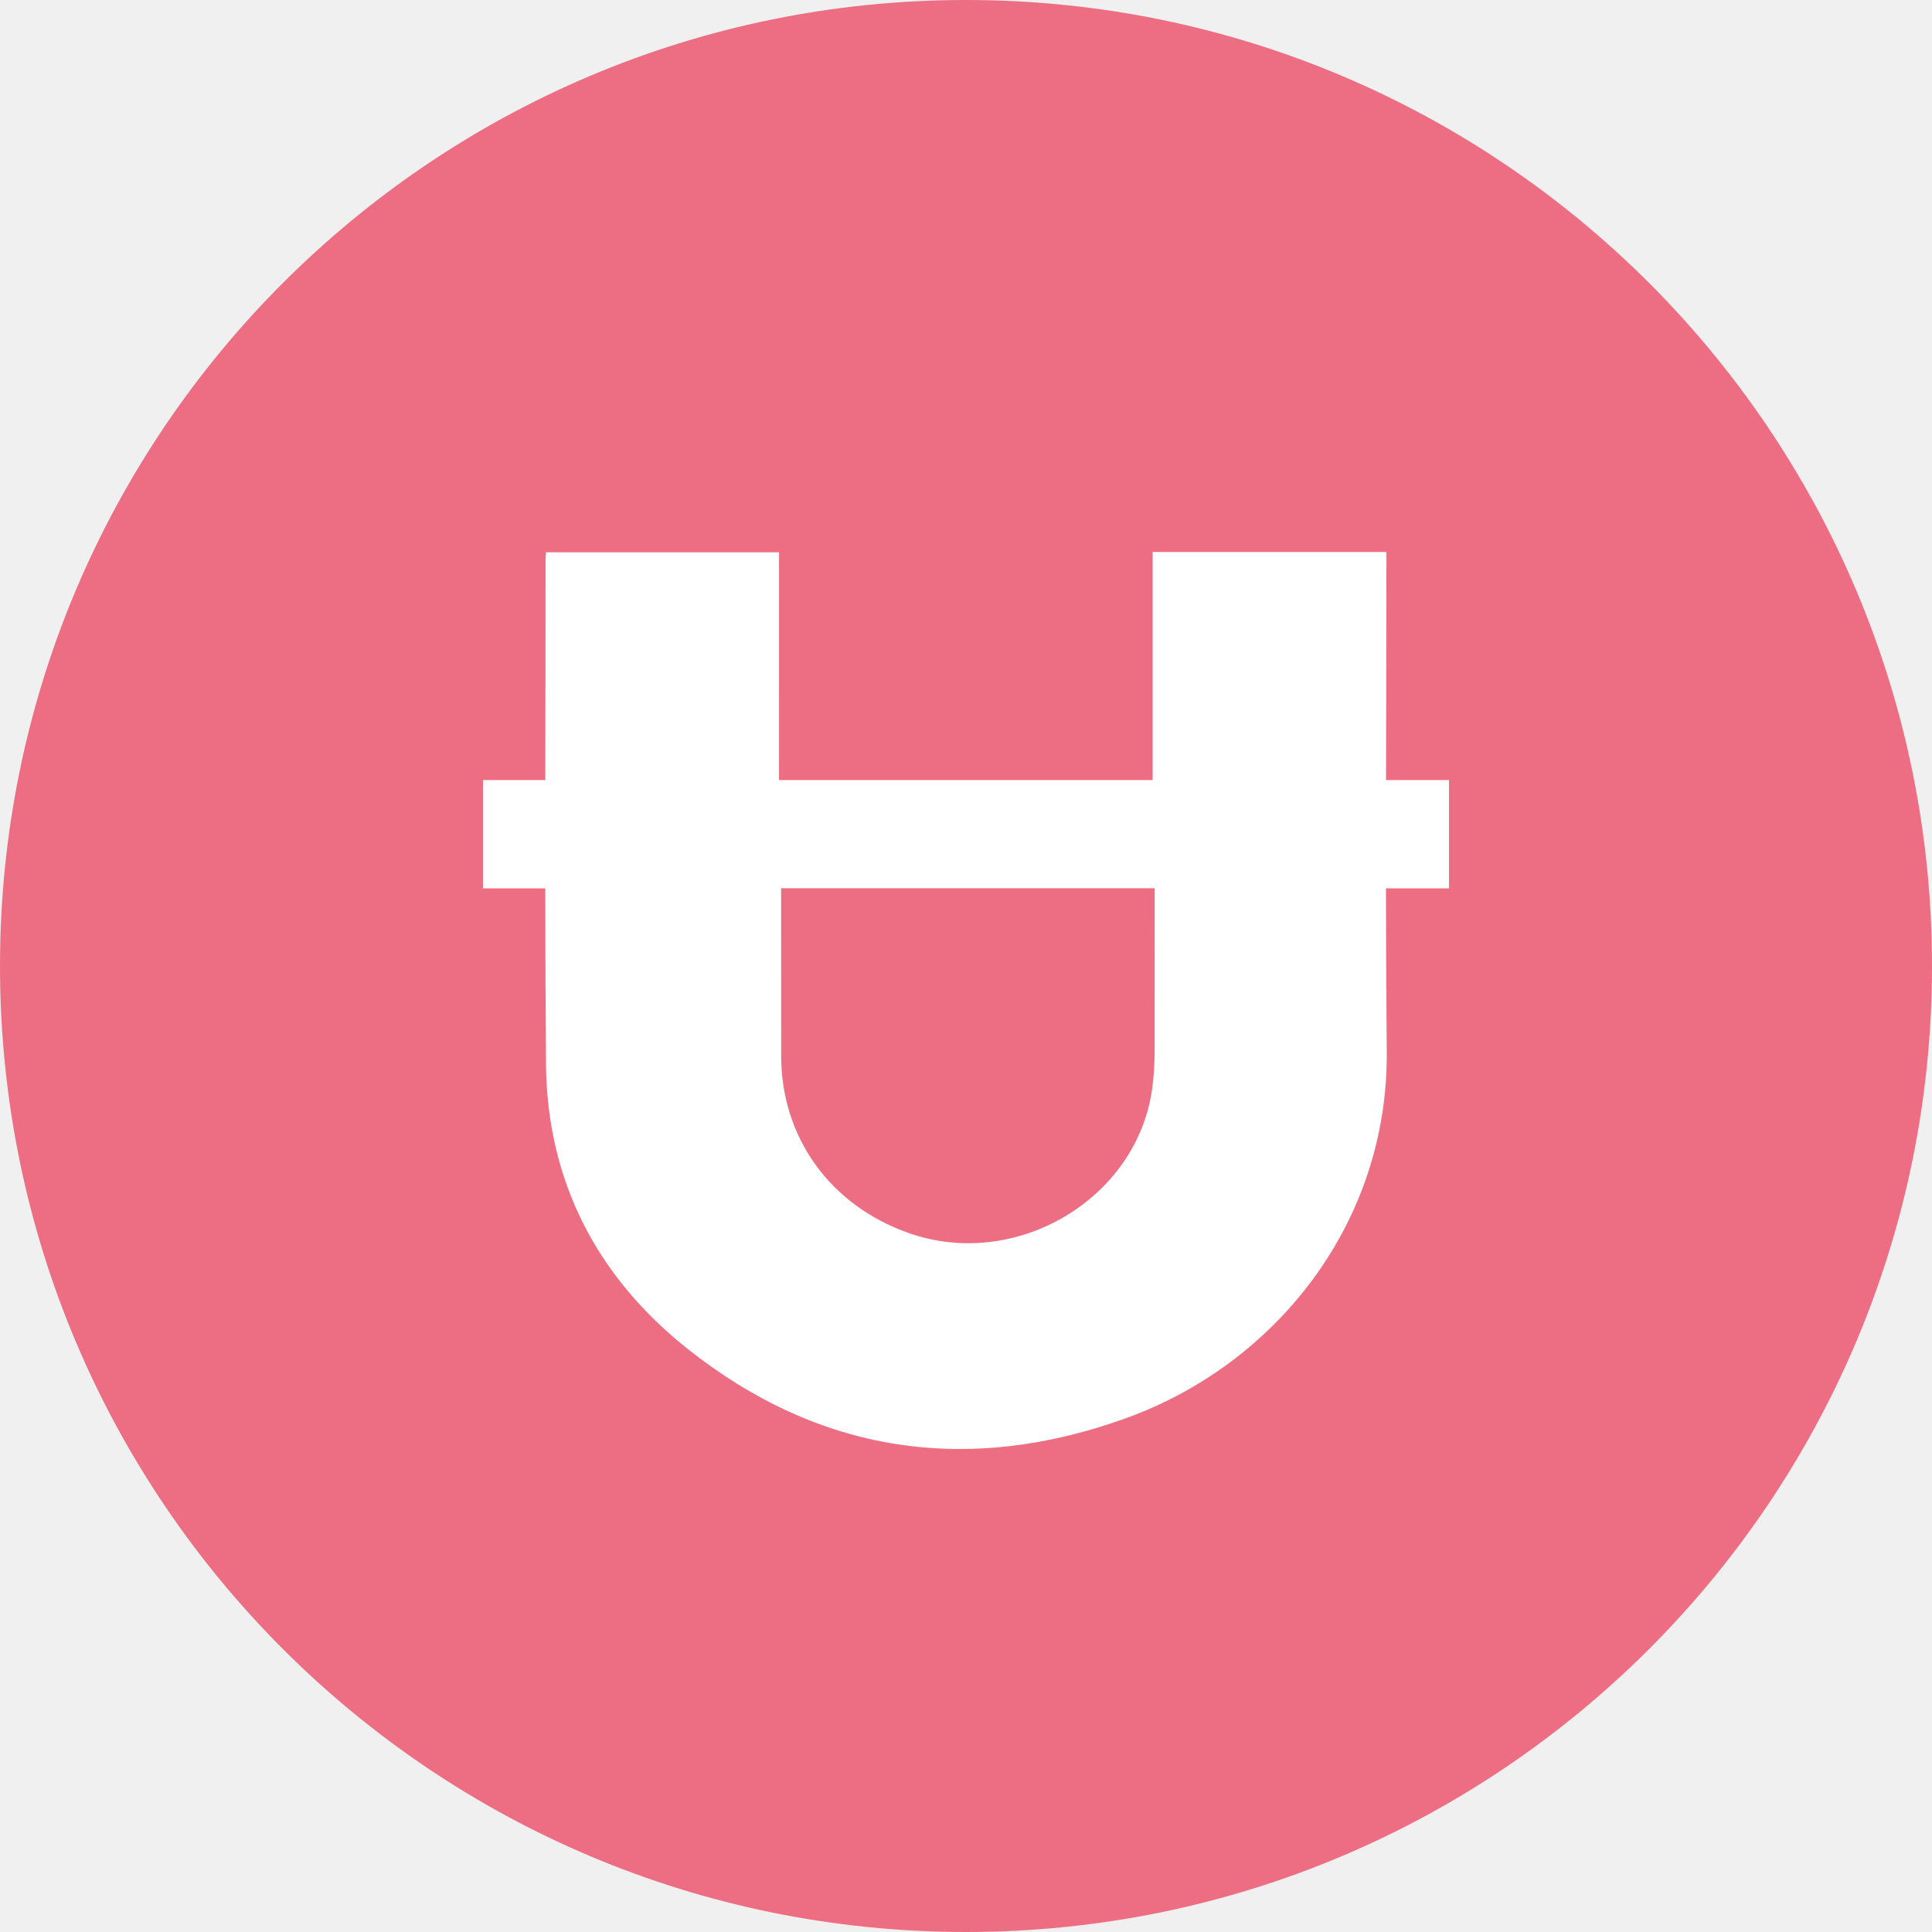
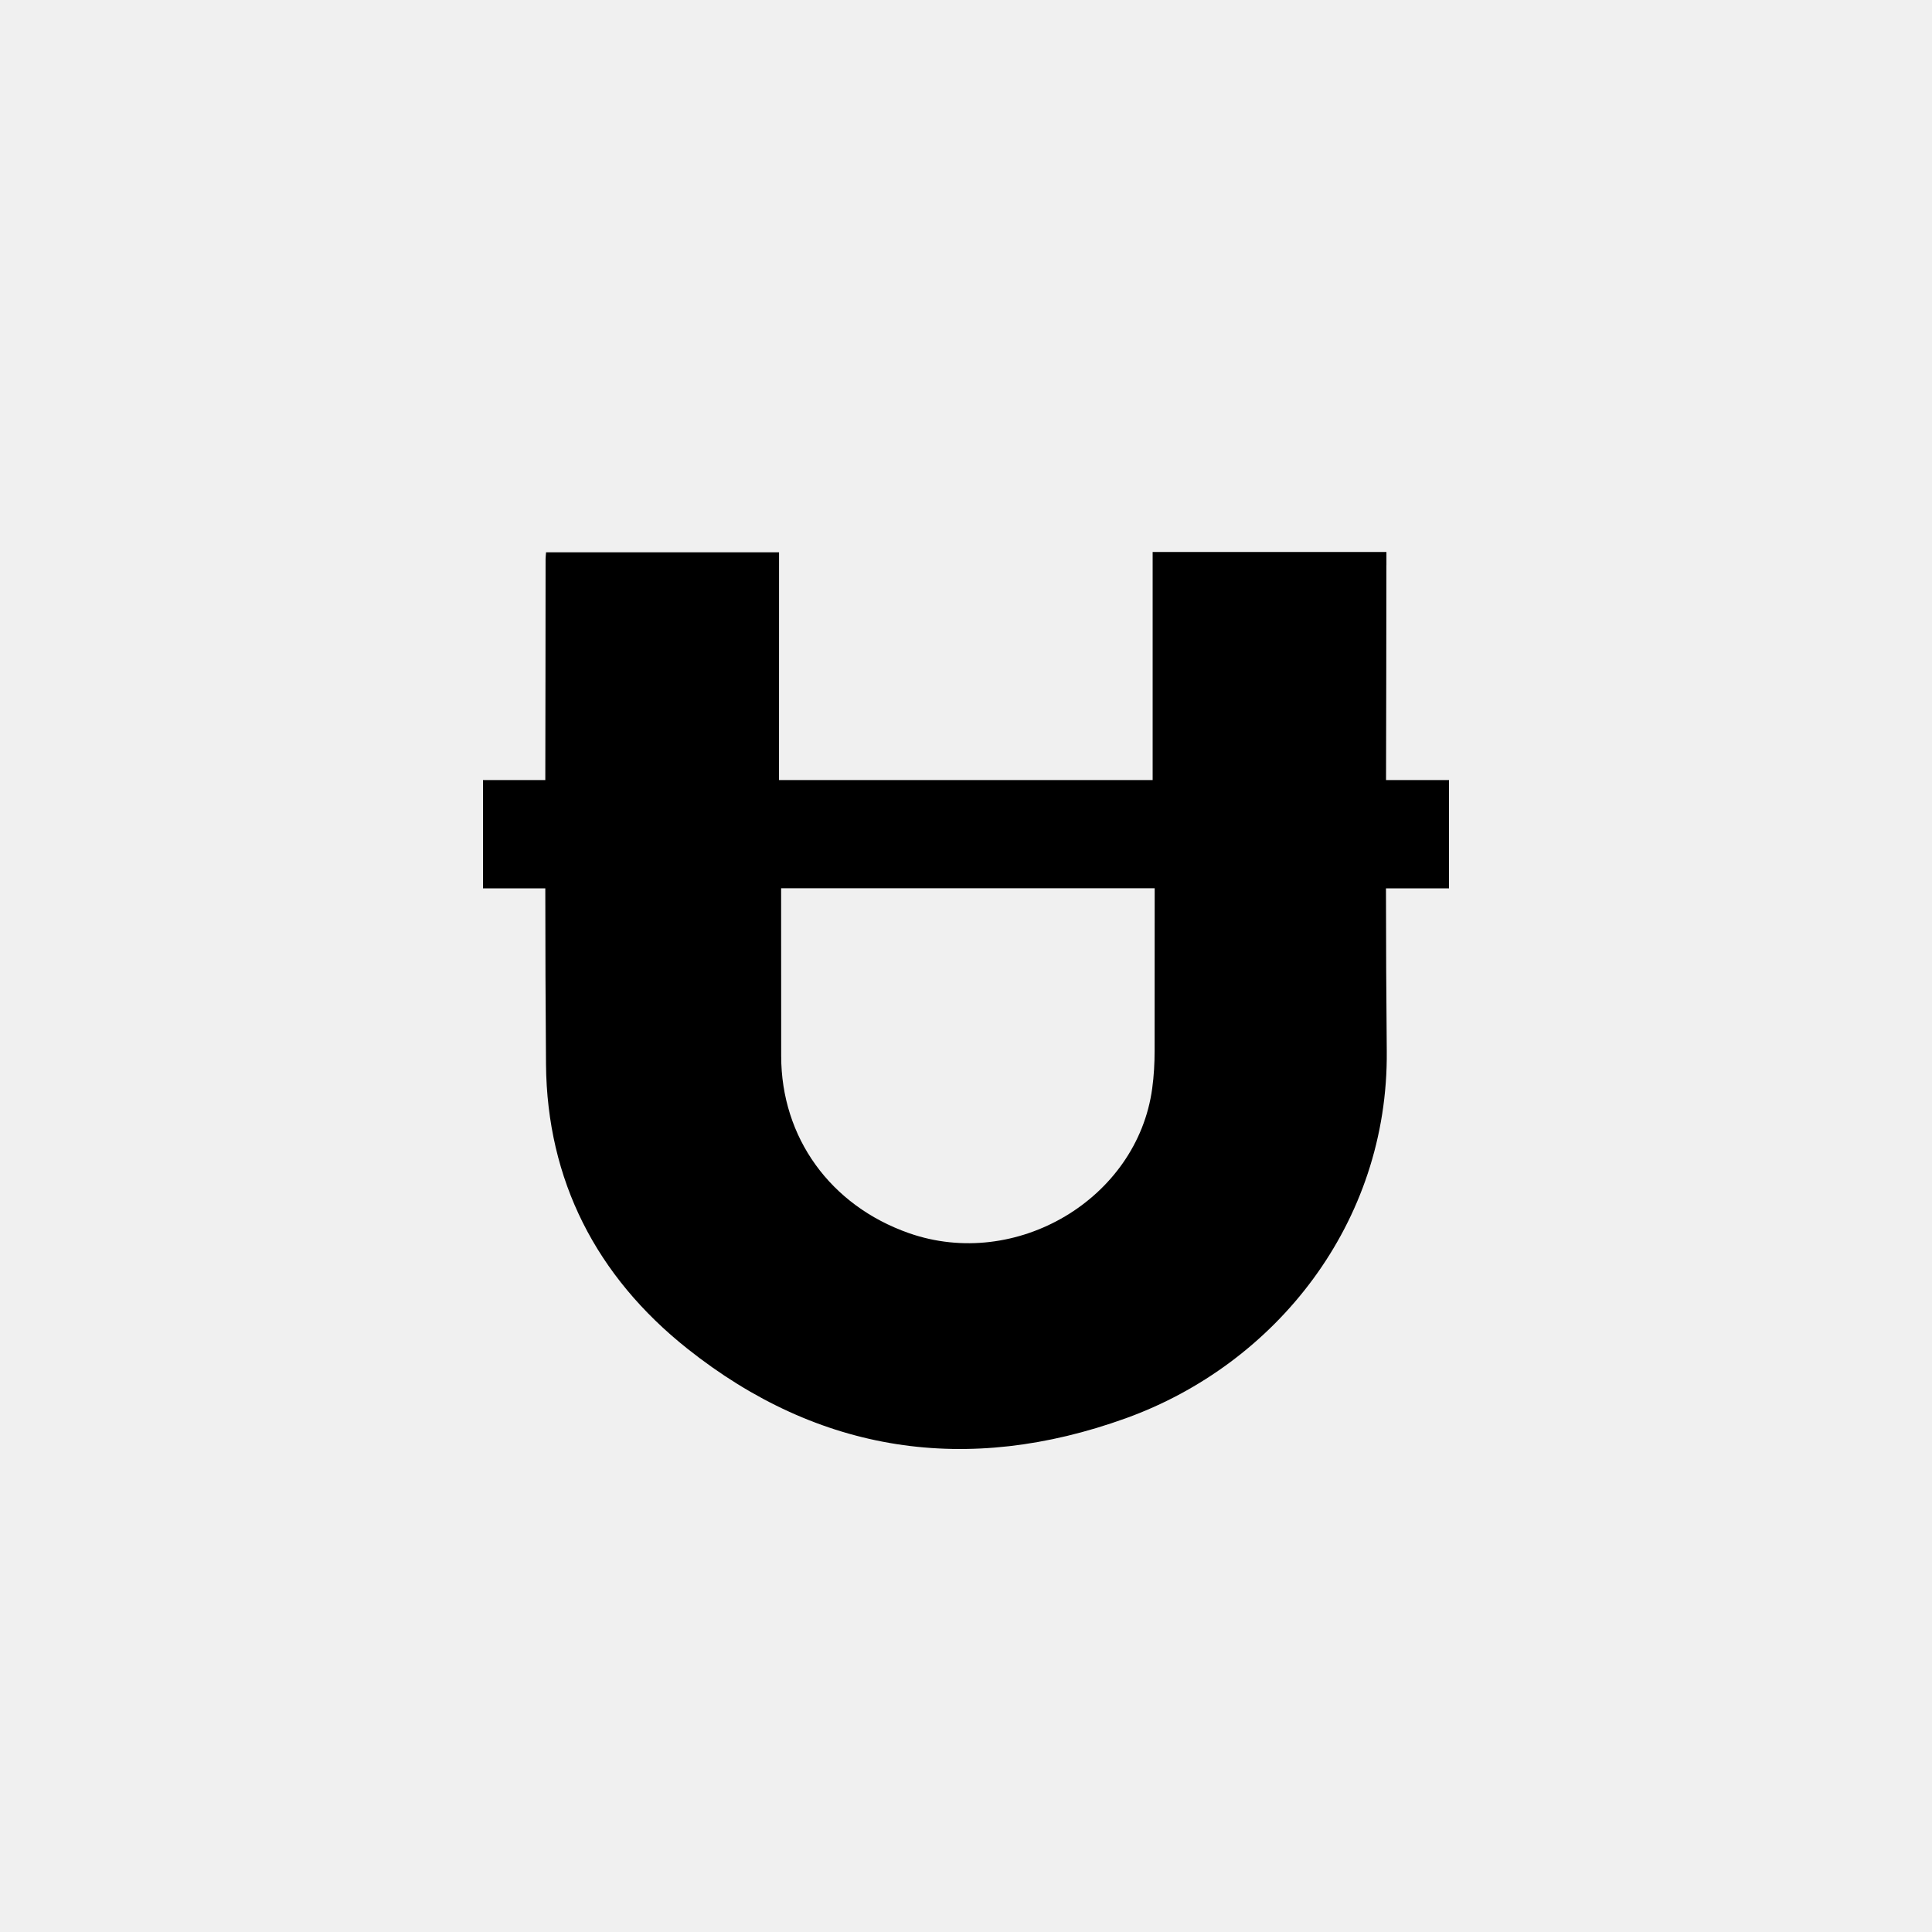
<svg xmlns="http://www.w3.org/2000/svg" width="56" height="56">
-   <g fill="none" fill-rule="evenodd">
-     <rect width="56" height="56" fill="#ED6E82" rx="28" />
-     <path fill="#FFF" d="M33.467 30.455c0 .365-.02.733-.07 1.095-.434 3.2-3.945 5.285-7.054 4.192-2.274-.799-3.7-2.769-3.7-5.134-.002-1.62-.002-3.241-.002-4.862h10.828c0 1.57 0 3.139-.002 4.709m6.719-14.07V16H33.41v6.61H22.58l.001-6.228v-.374h-6.753c-.006.08-.014.139-.014.197 0 2.135-.005 4.27-.008 6.405H14v3.14h1.806c.001 1.7.006 3.4.02 5.1.03 3.36 1.456 6.143 4.099 8.243 3.811 3.029 8.114 3.673 12.708 2.016 4.35-1.569 7.612-5.66 7.563-10.643a525.27 525.27 0 0 1-.023-4.716H42v-3.14h-1.825c.004-2.075.01-4.15.01-6.225" />
-   </g>
+   <path d="M33.467 30.455c0 .365-.02.733-.07 1.095-.434 3.2-3.945 5.285-7.054 4.192-2.274-.799-3.7-2.769-3.7-5.134-.002-1.62-.002-3.241-.002-4.862h10.828c0 1.57 0 3.139-.002 4.709m6.719-14.07V16H33.41v6.61H22.58l.001-6.228v-.374h-6.753c-.006.08-.014.139-.014.197 0 2.135-.005 4.27-.008 6.405H14v3.14h1.806c.001 1.7.006 3.4.02 5.1.03 3.36 1.456 6.143 4.099 8.243 3.811 3.029 8.114 3.673 12.708 2.016 4.35-1.569 7.612-5.66 7.563-10.643a525.27 525.27 0 0 1-.023-4.716H42v-3.14h-1.825c.004-2.075.01-4.15.01-6.225" />
</svg>
